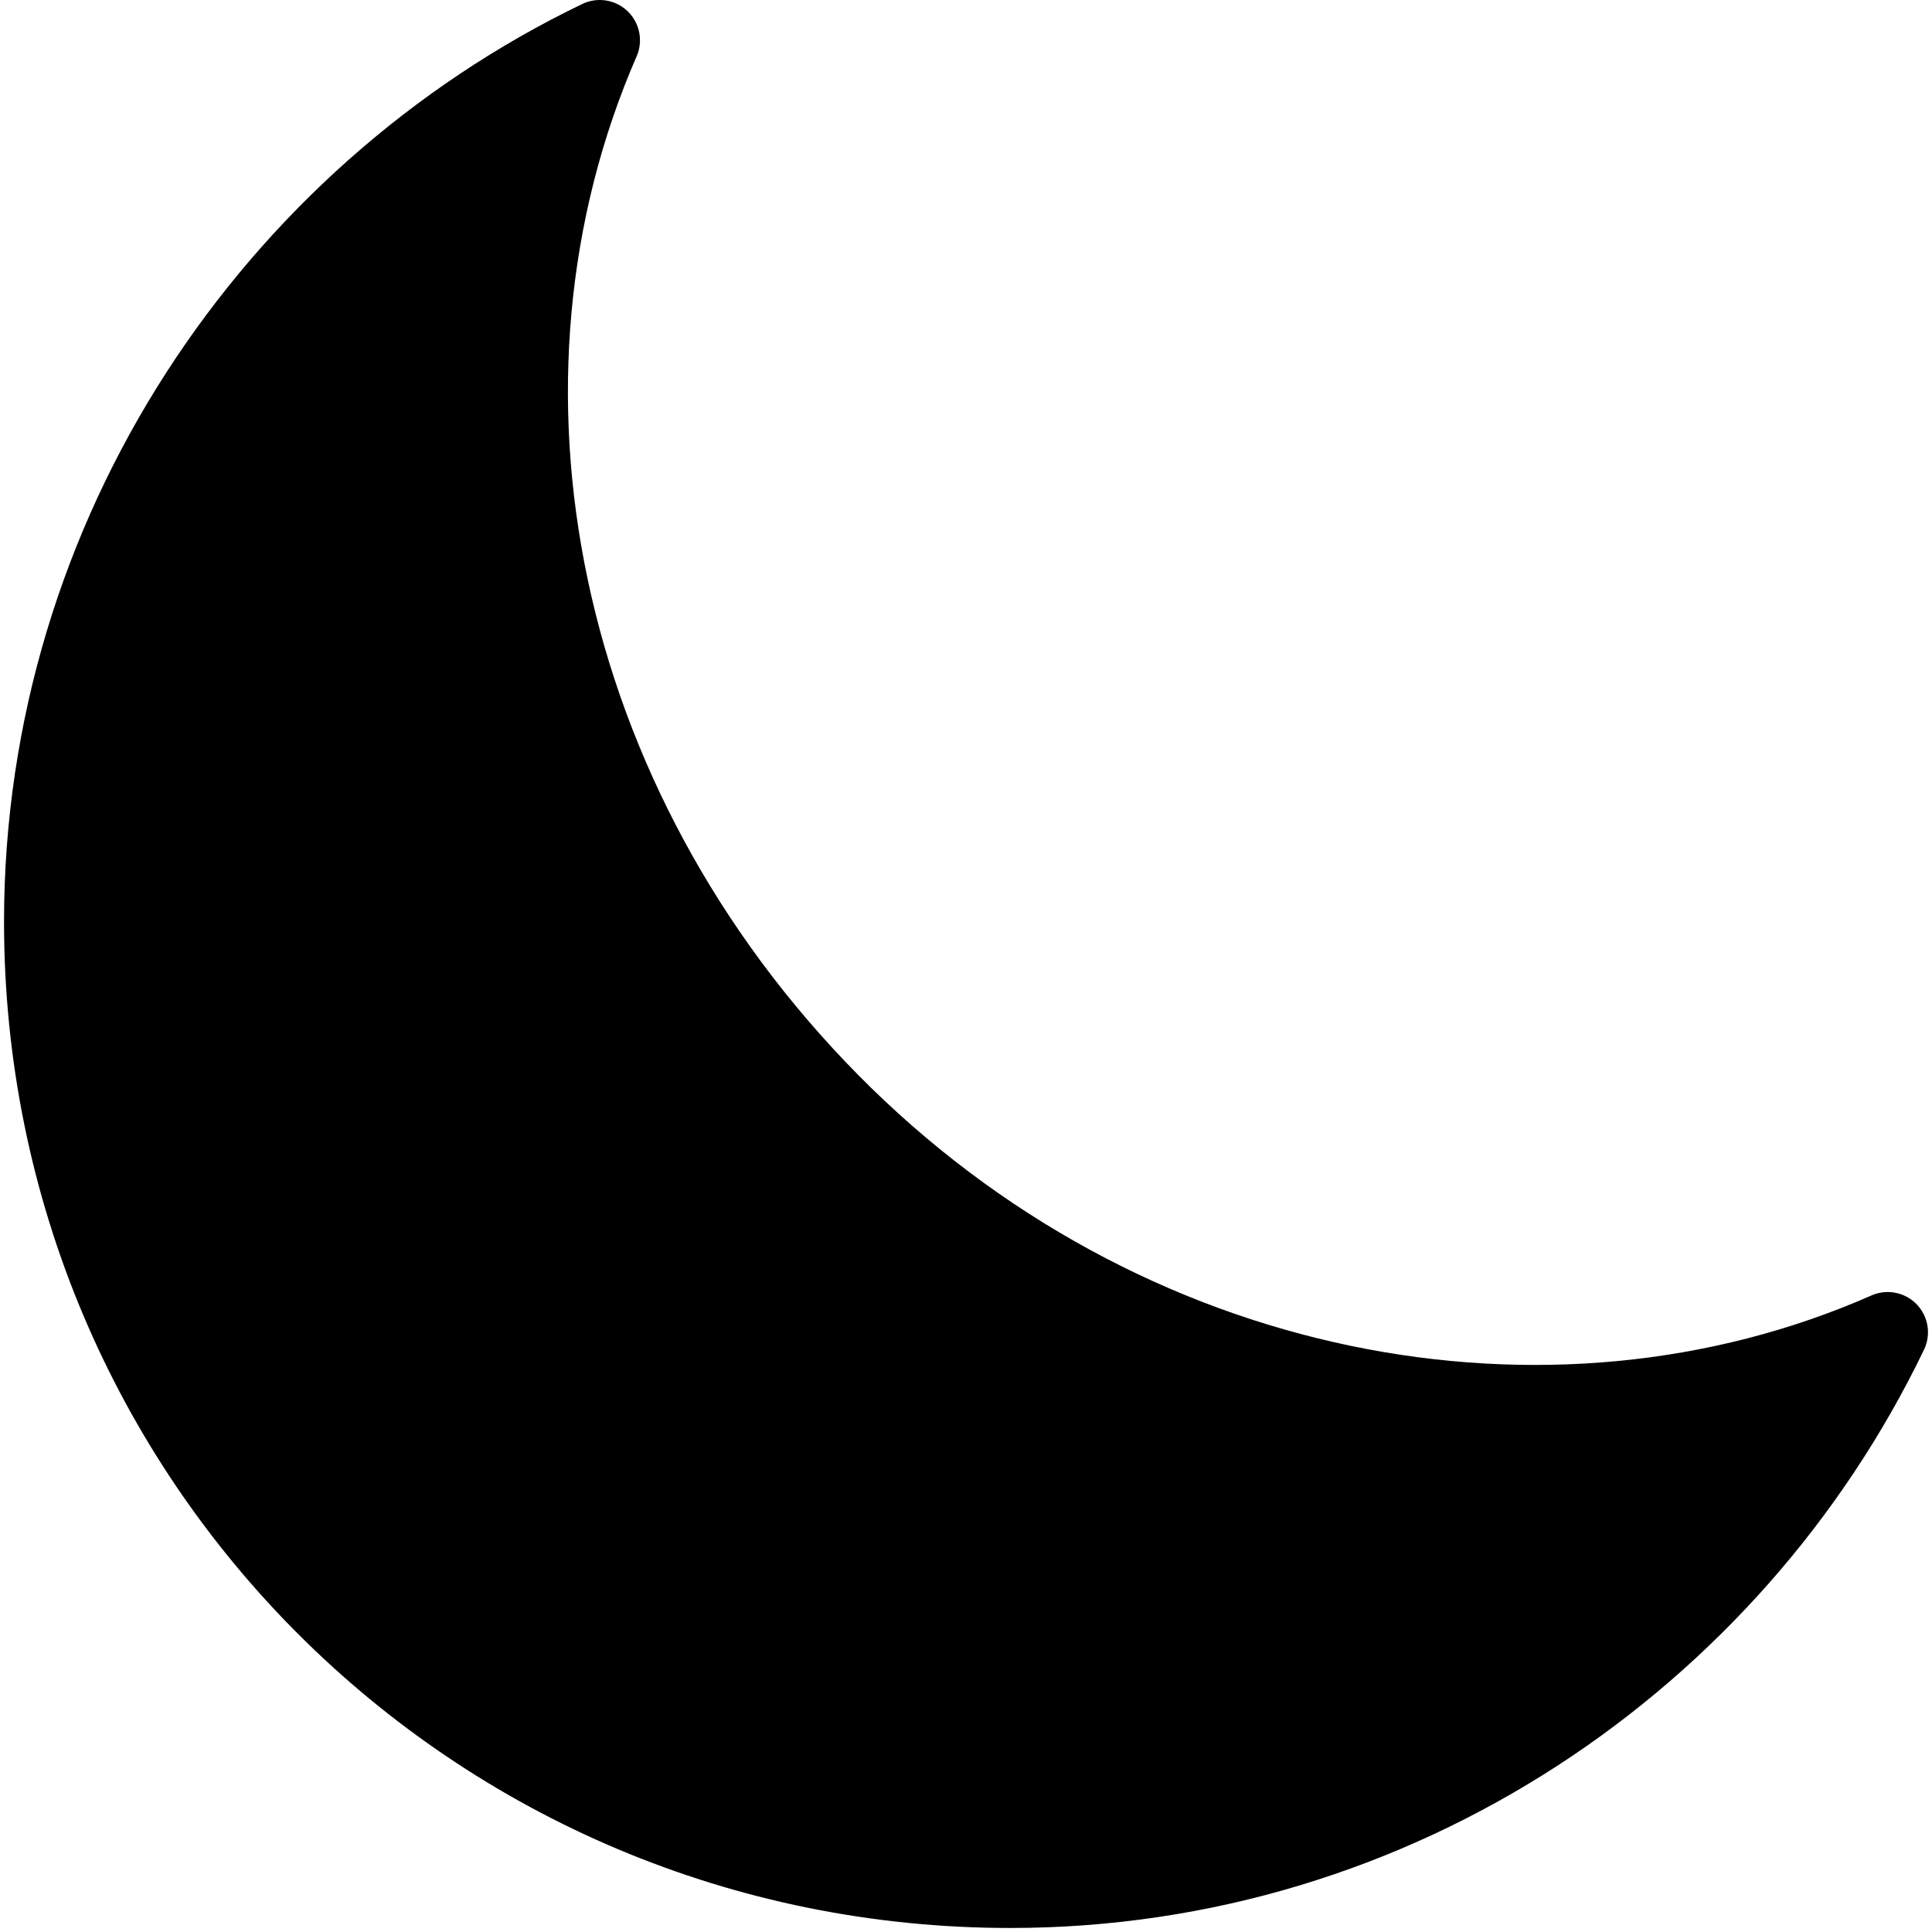
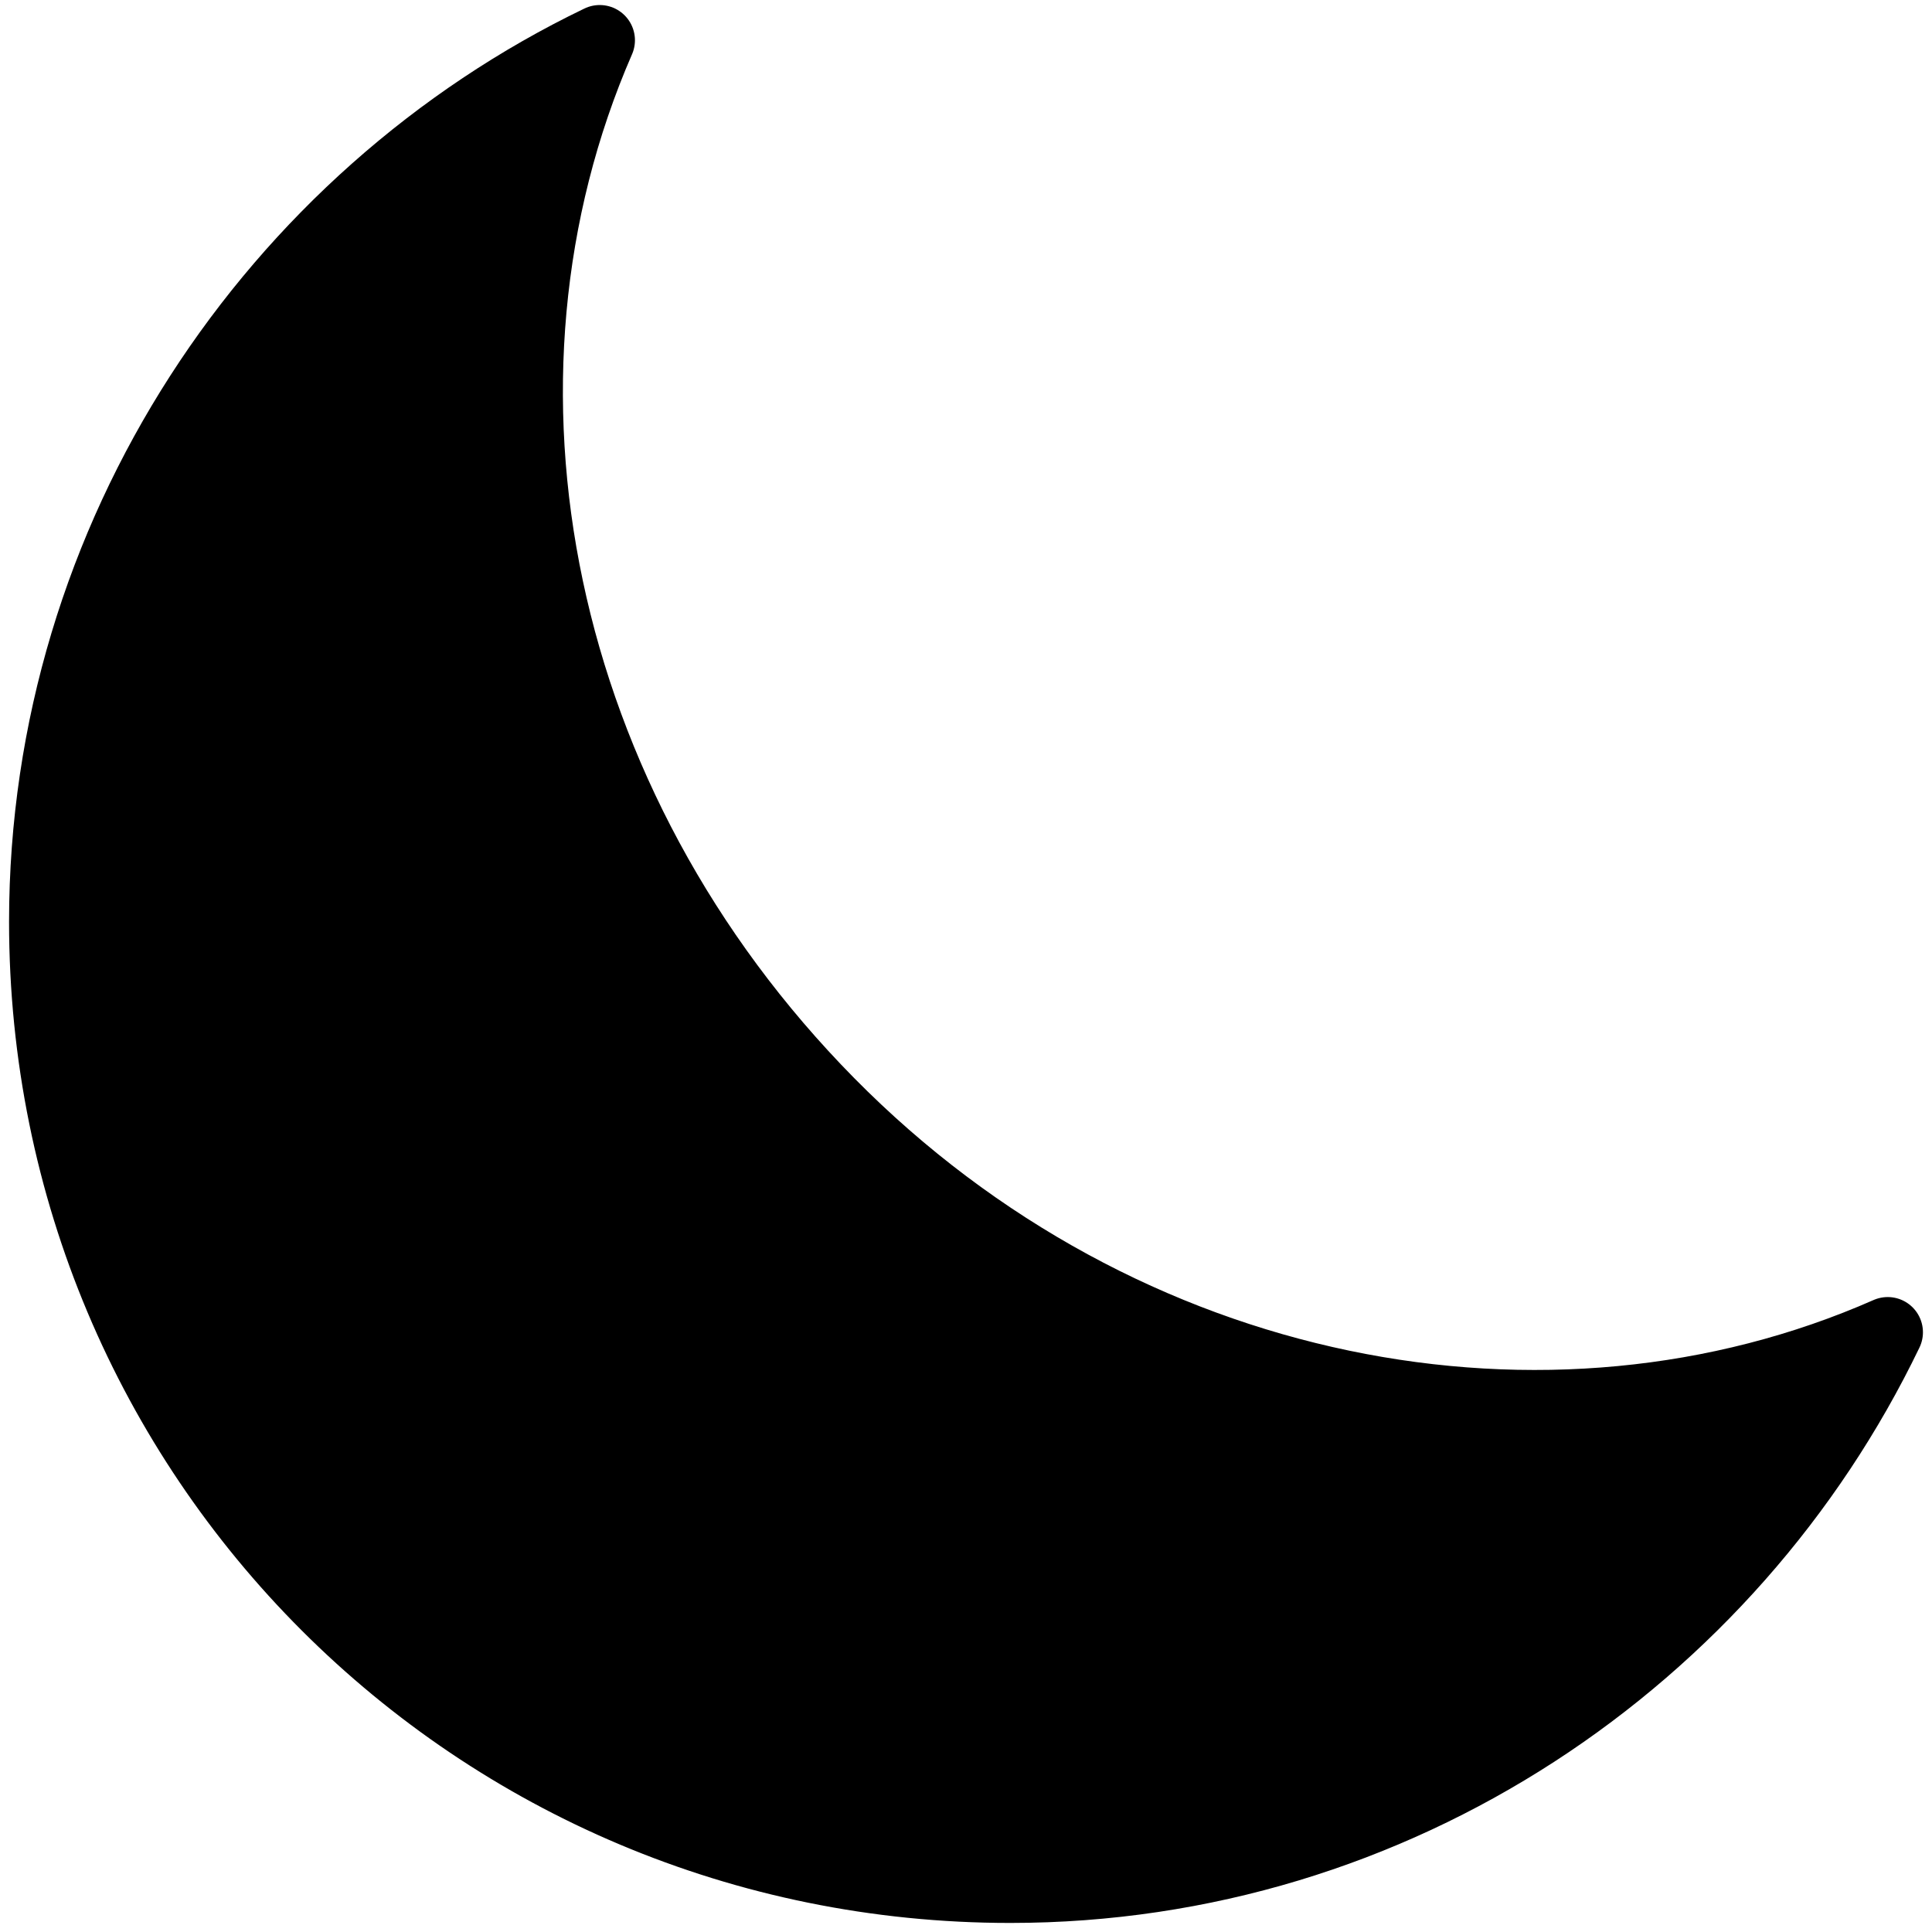
<svg xmlns="http://www.w3.org/2000/svg" version="1.1" x="0px" y="0px" viewBox="0 0 48 48">
-   <path fill="currentColor" stroke="currentColor" stroke-width="2" stroke-linecap="round" stroke-linejoin="round" d="M14.9,1C6.8,4.9,1.1,13.3,1.1,22.9c0,13.3,10.7,24,24,24c9.6,0,17.9-5.7,21.8-13.8c-8.4,3.7-19,1.7-26.3-5.7  S11.2,9.5,14.9,1z" />
+   <path fill="currentColor" stroke="currentColor" stroke-width="1.75" stroke-linecap="round" stroke-linejoin="round" d="M14.9,1C6.8,4.9,1.1,13.3,1.1,22.9c0,13.3,10.7,24,24,24c9.6,0,17.9-5.7,21.8-13.8c-8.4,3.7-19,1.7-26.3-5.7  S11.2,9.5,14.9,1z" />
</svg>
